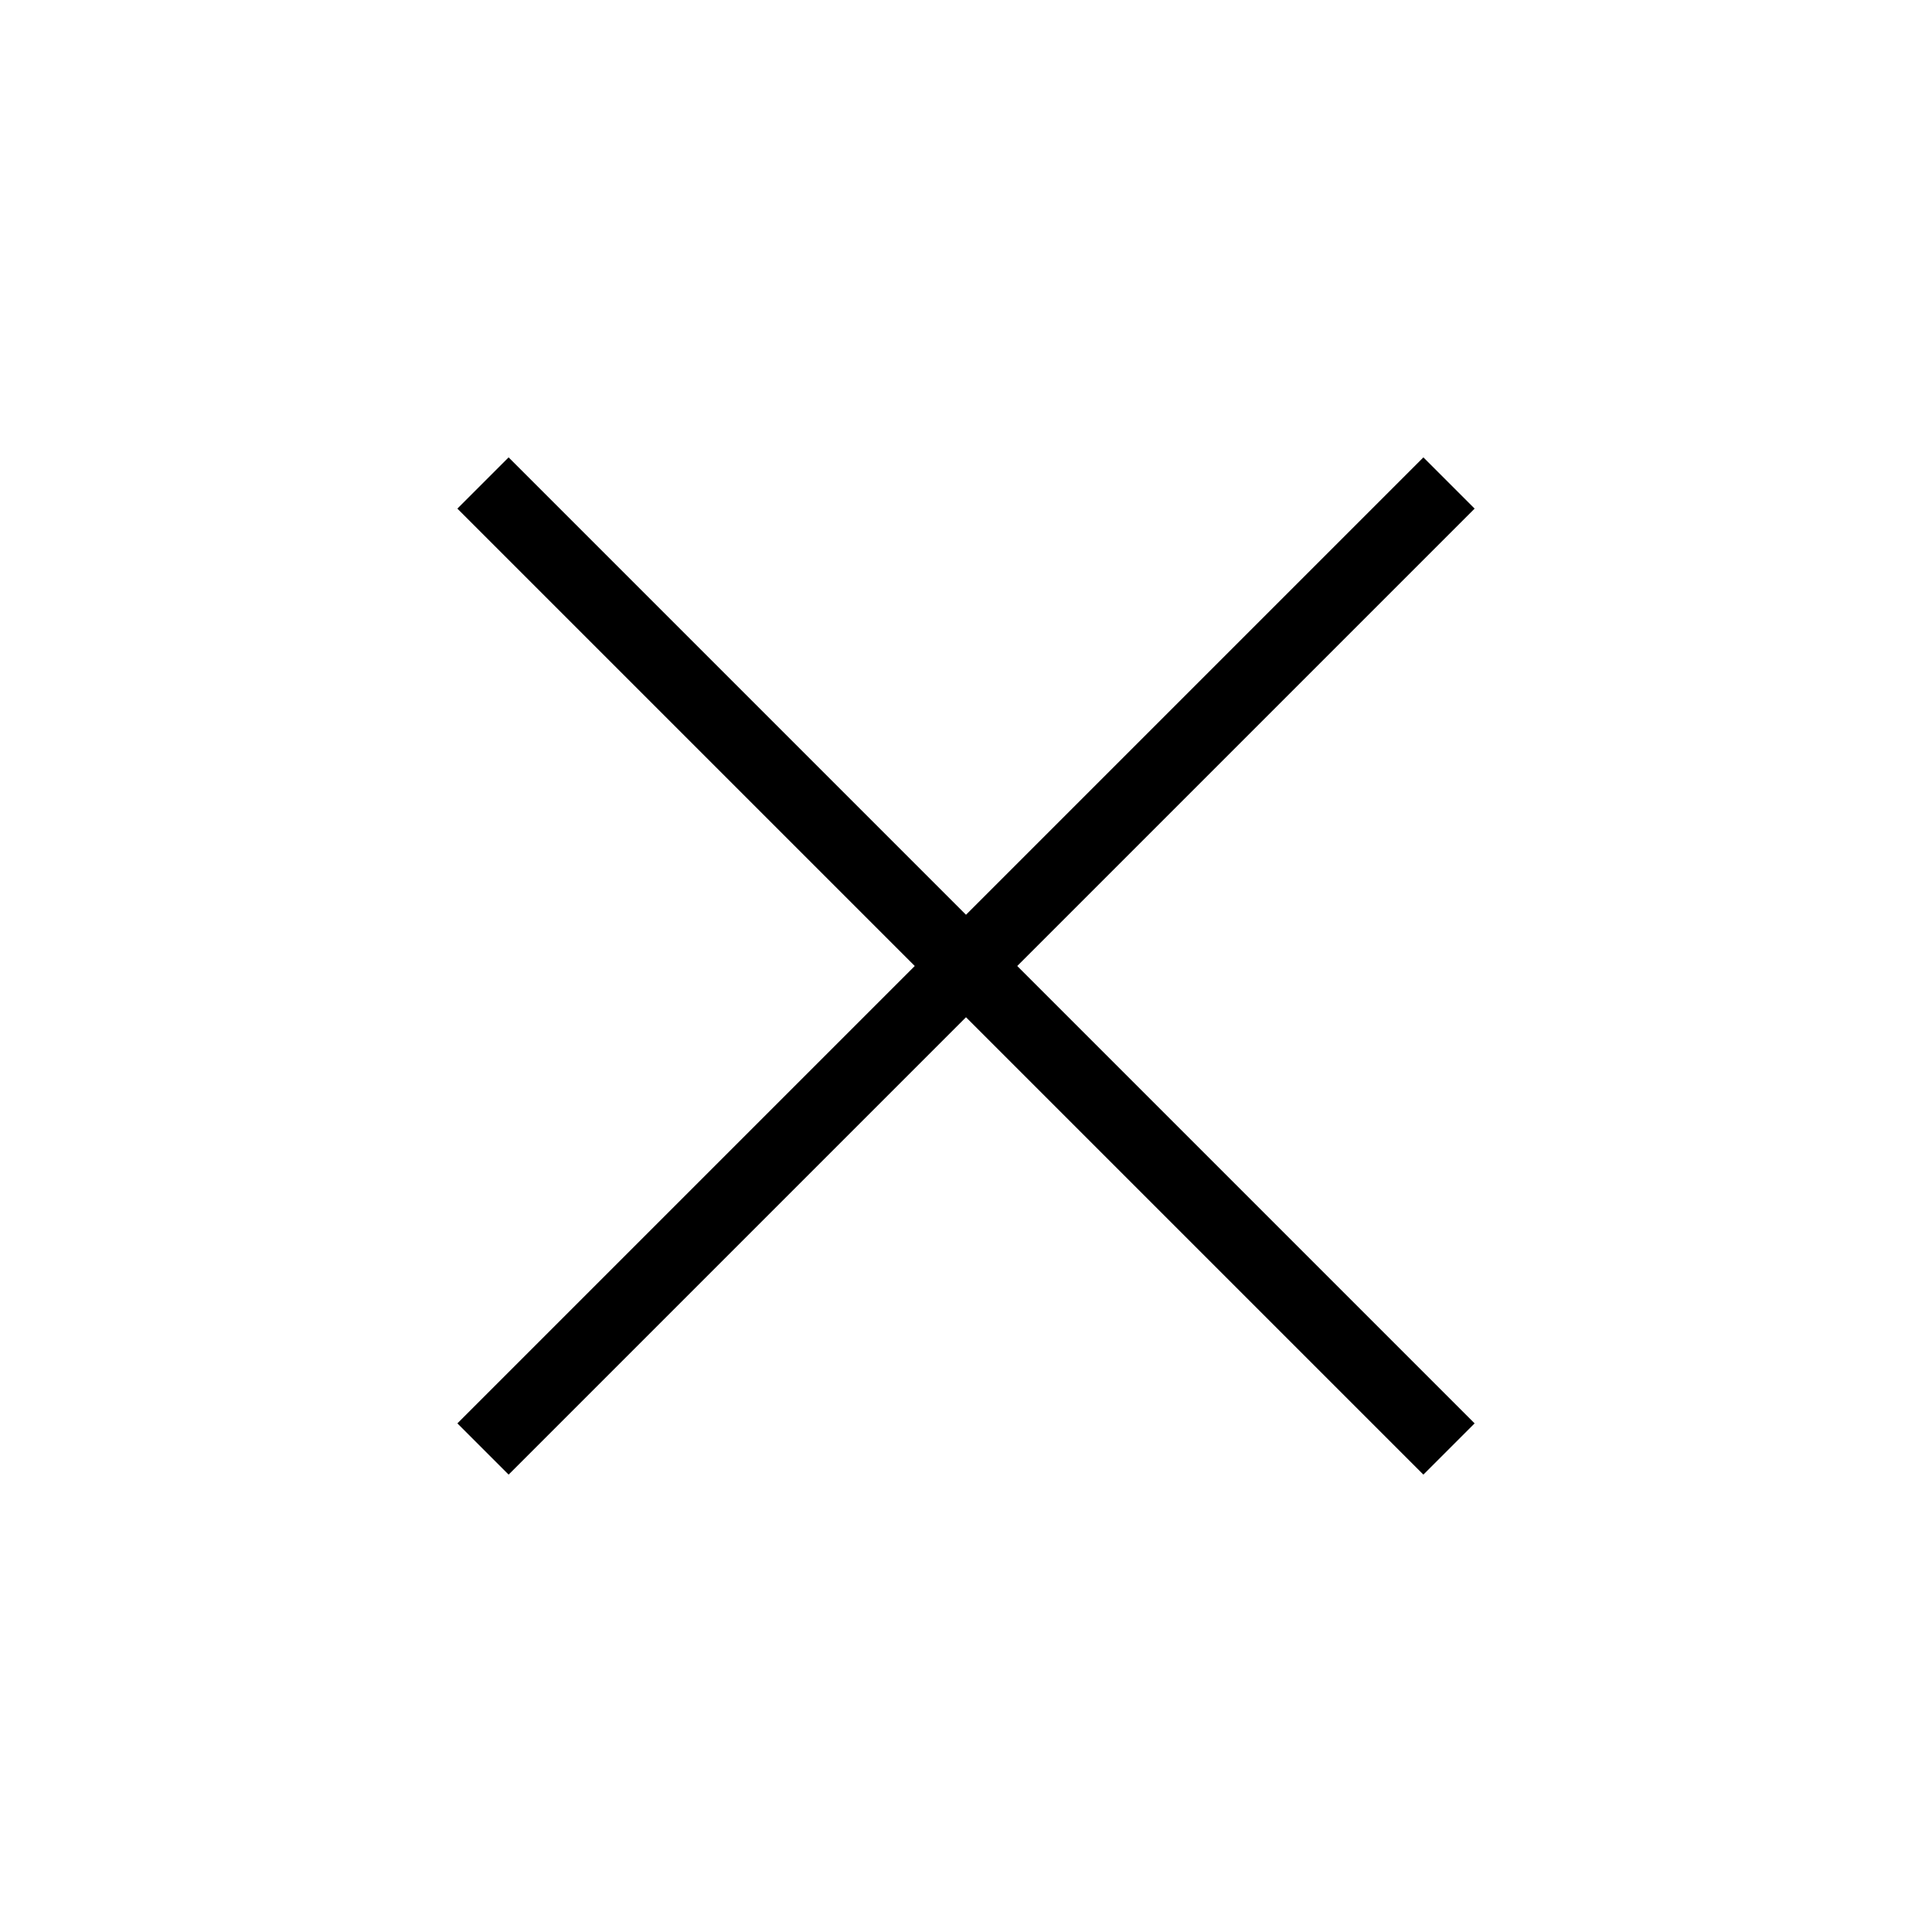
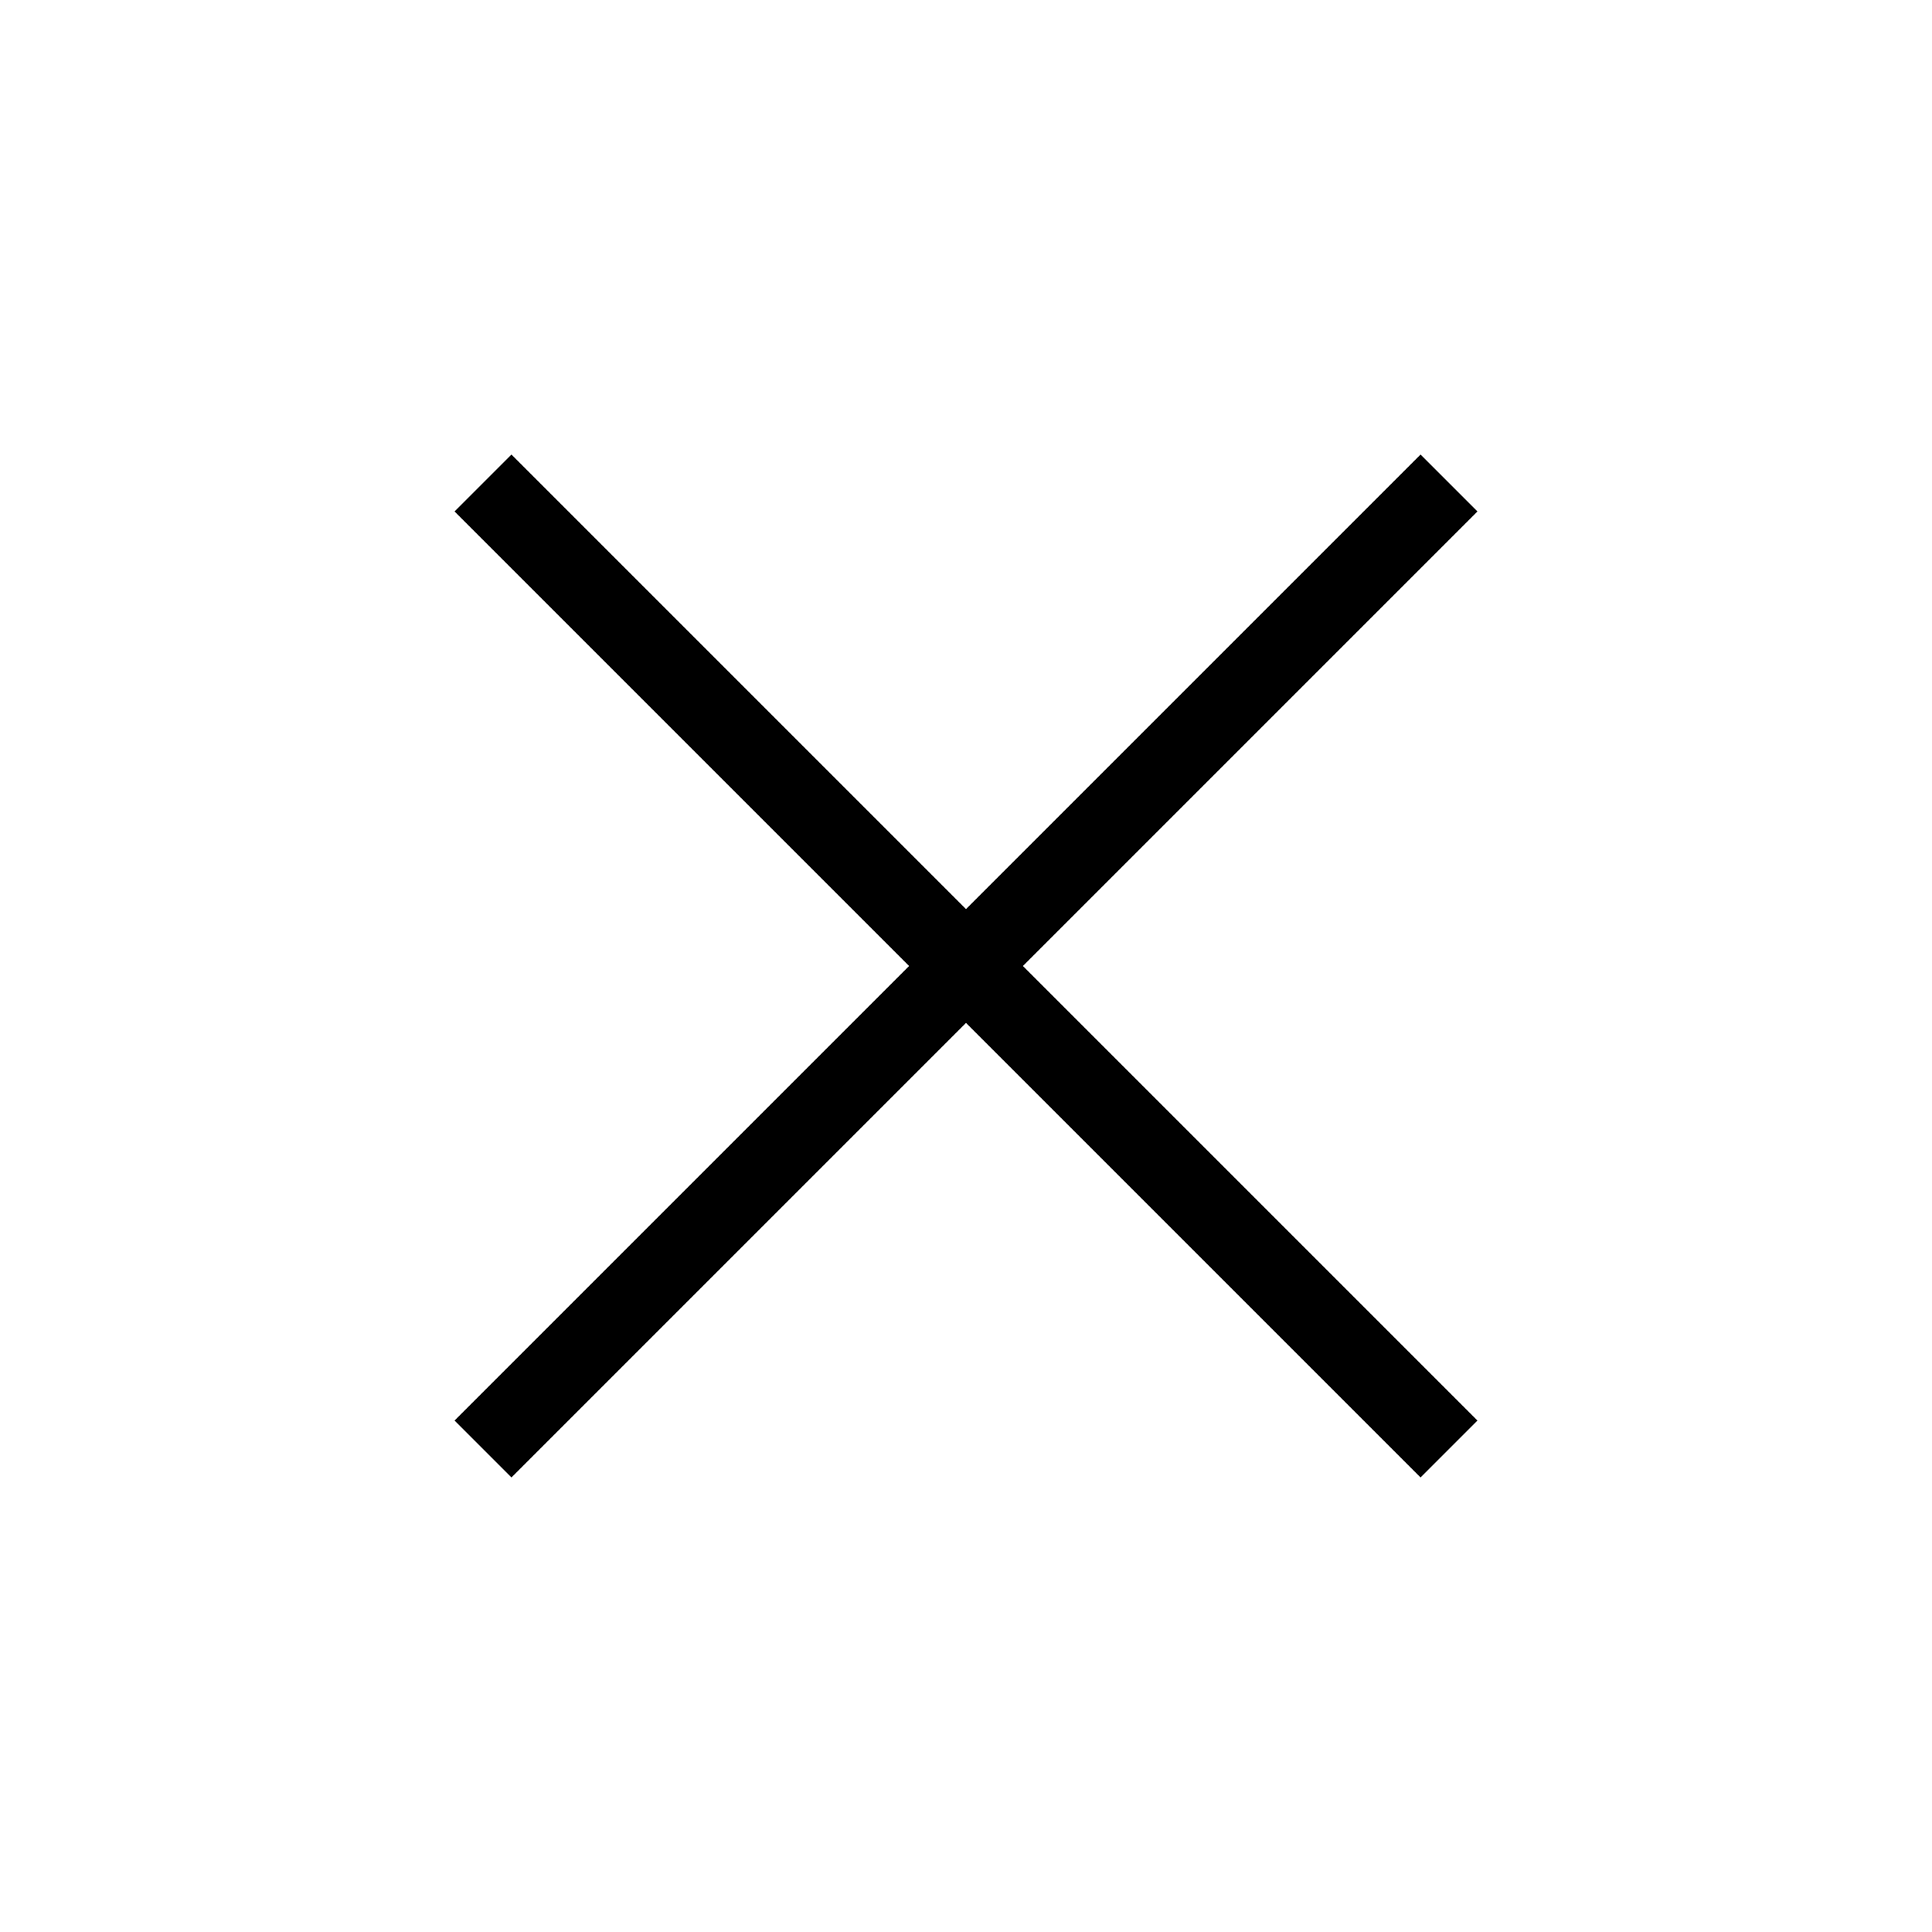
<svg xmlns="http://www.w3.org/2000/svg" aria-hidden="true" role="img" width="1em" height="1em" preserveAspectRatio="xMidYMid meet" viewBox="0 0 12 12">
-   <line x1="3" y1="3" x2="9" y2="9" stroke="currentColor" stroke-width="0.45" />
-   <line x1="3" y1="9" x2="9" y2="3" stroke="currentColor" stroke-width="0.45" />
+   <line x1="3" y1="3" x2="9" y2="9" stroke="currentColor" stroke-width="0.5" />
+   <line x1="3" y1="9" x2="9" y2="3" stroke="currentColor" stroke-width="0.5" />
</svg>
